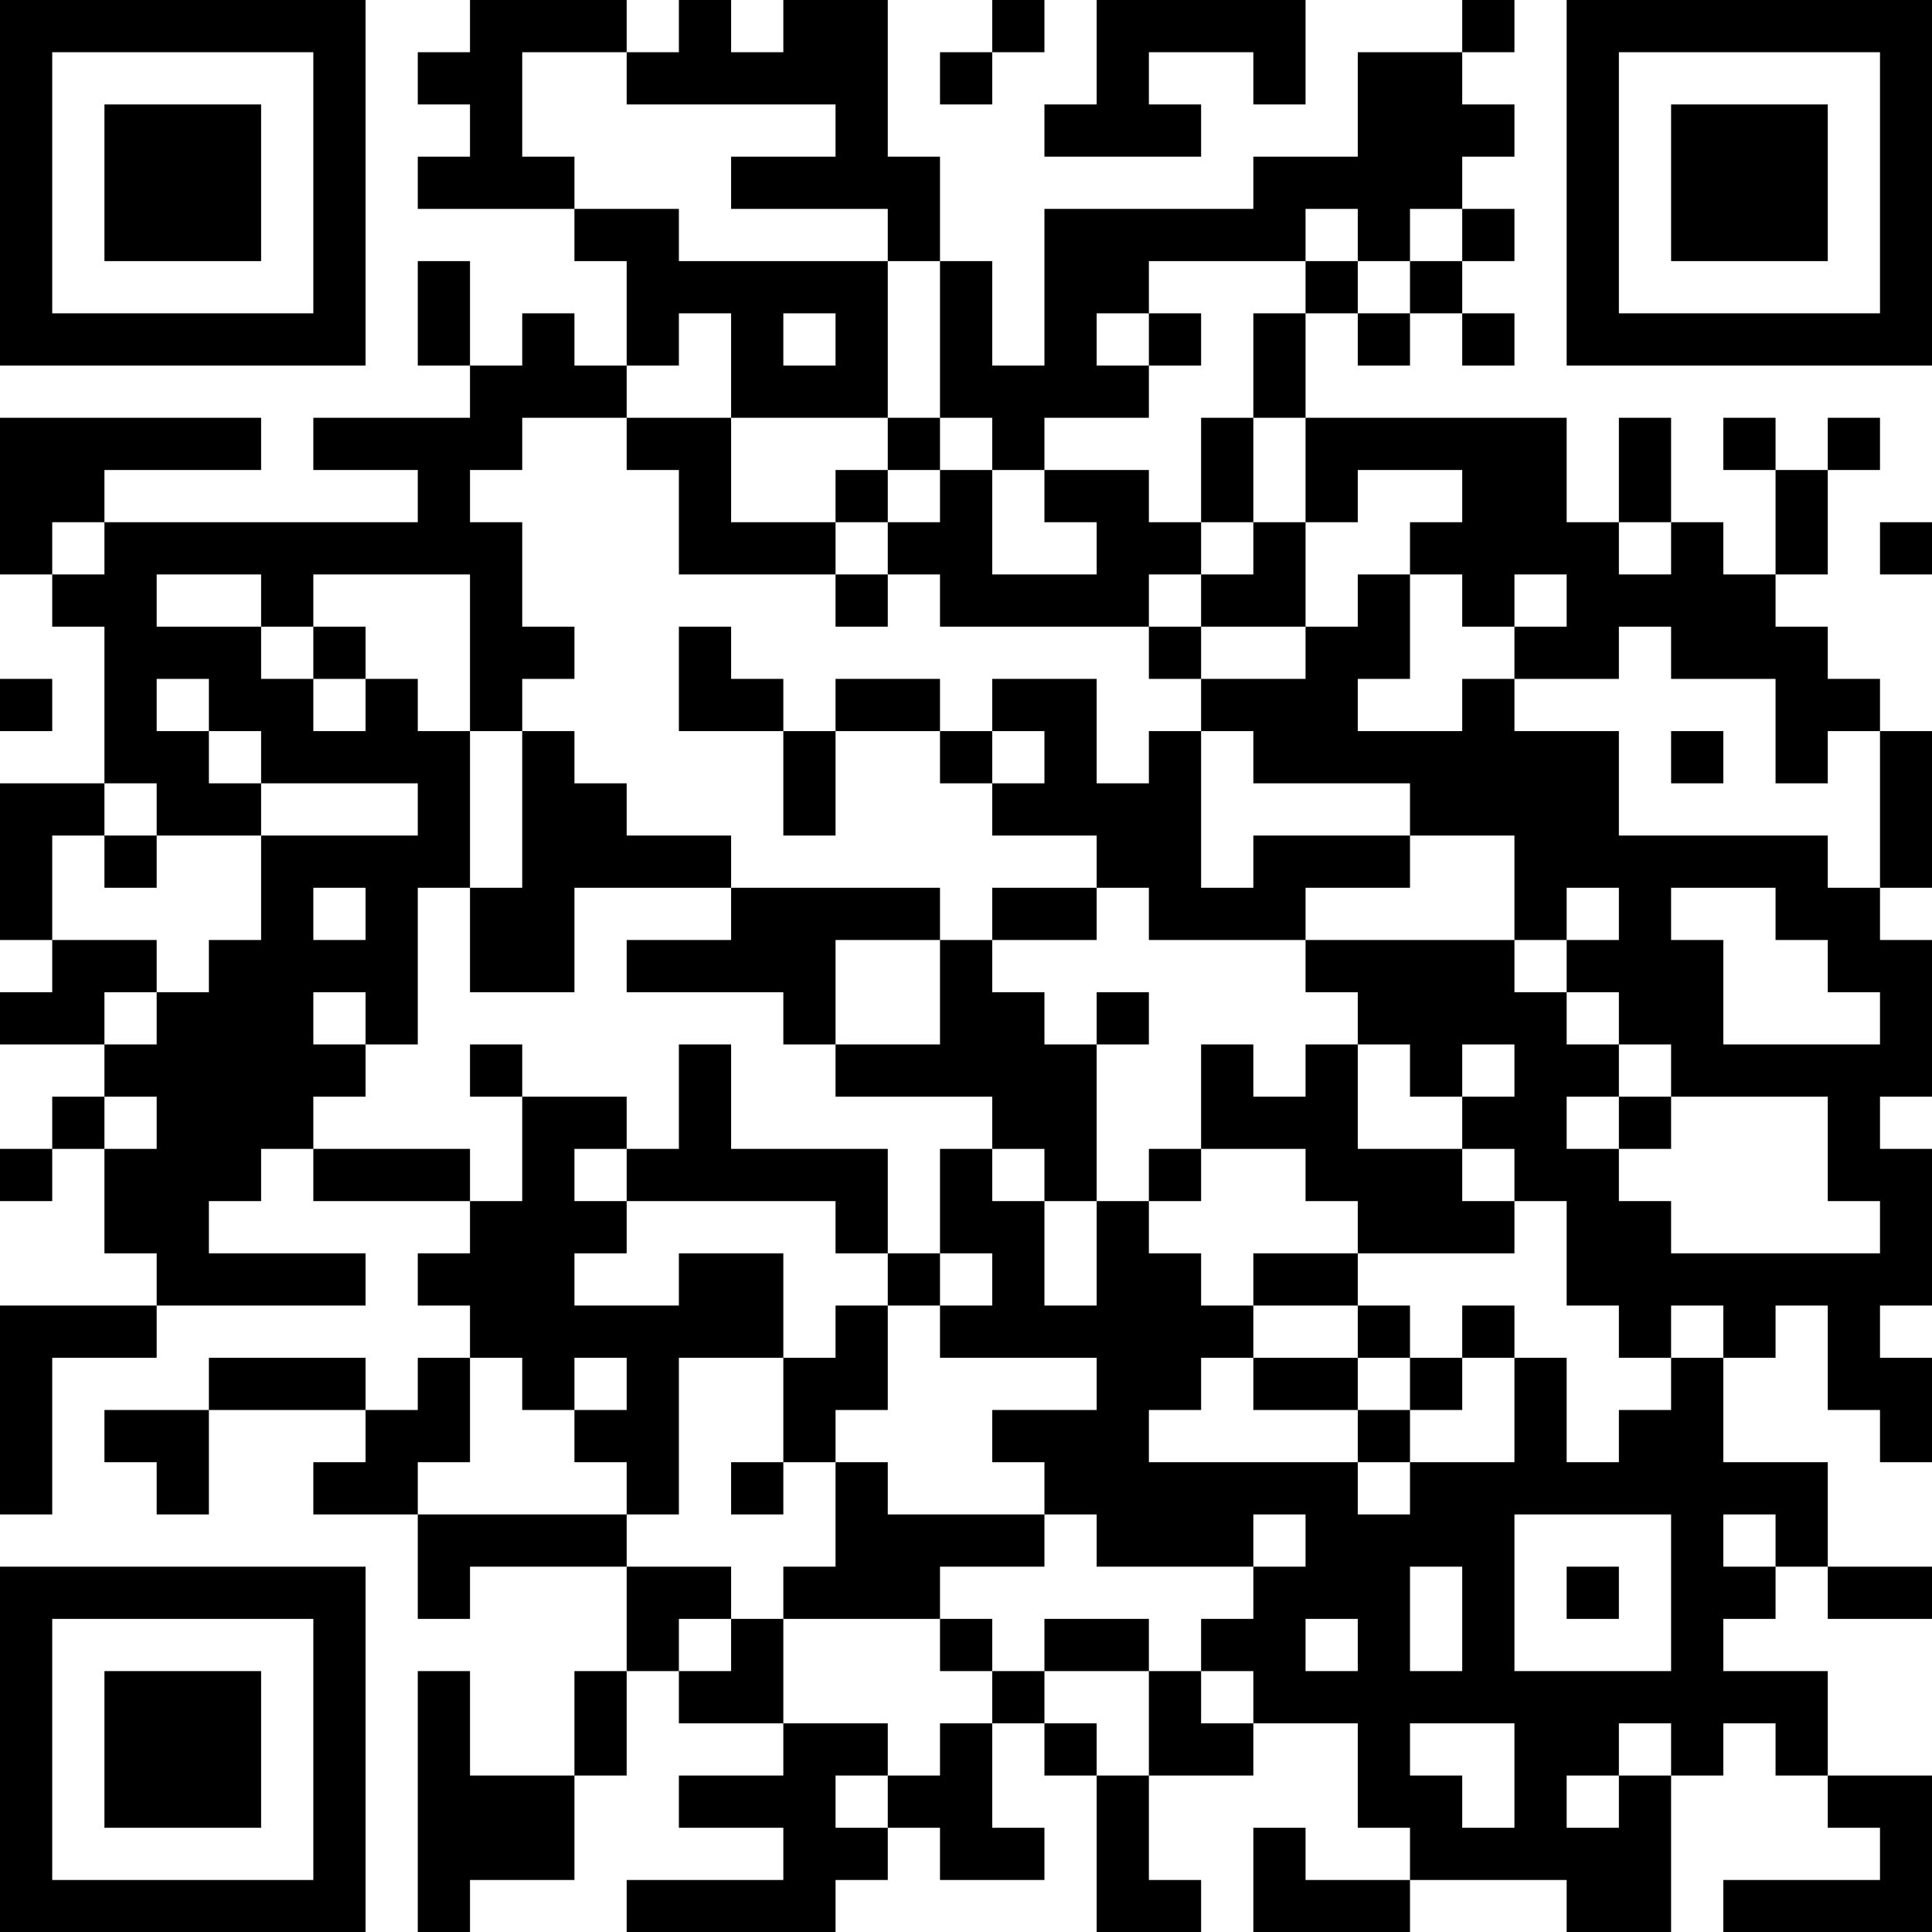
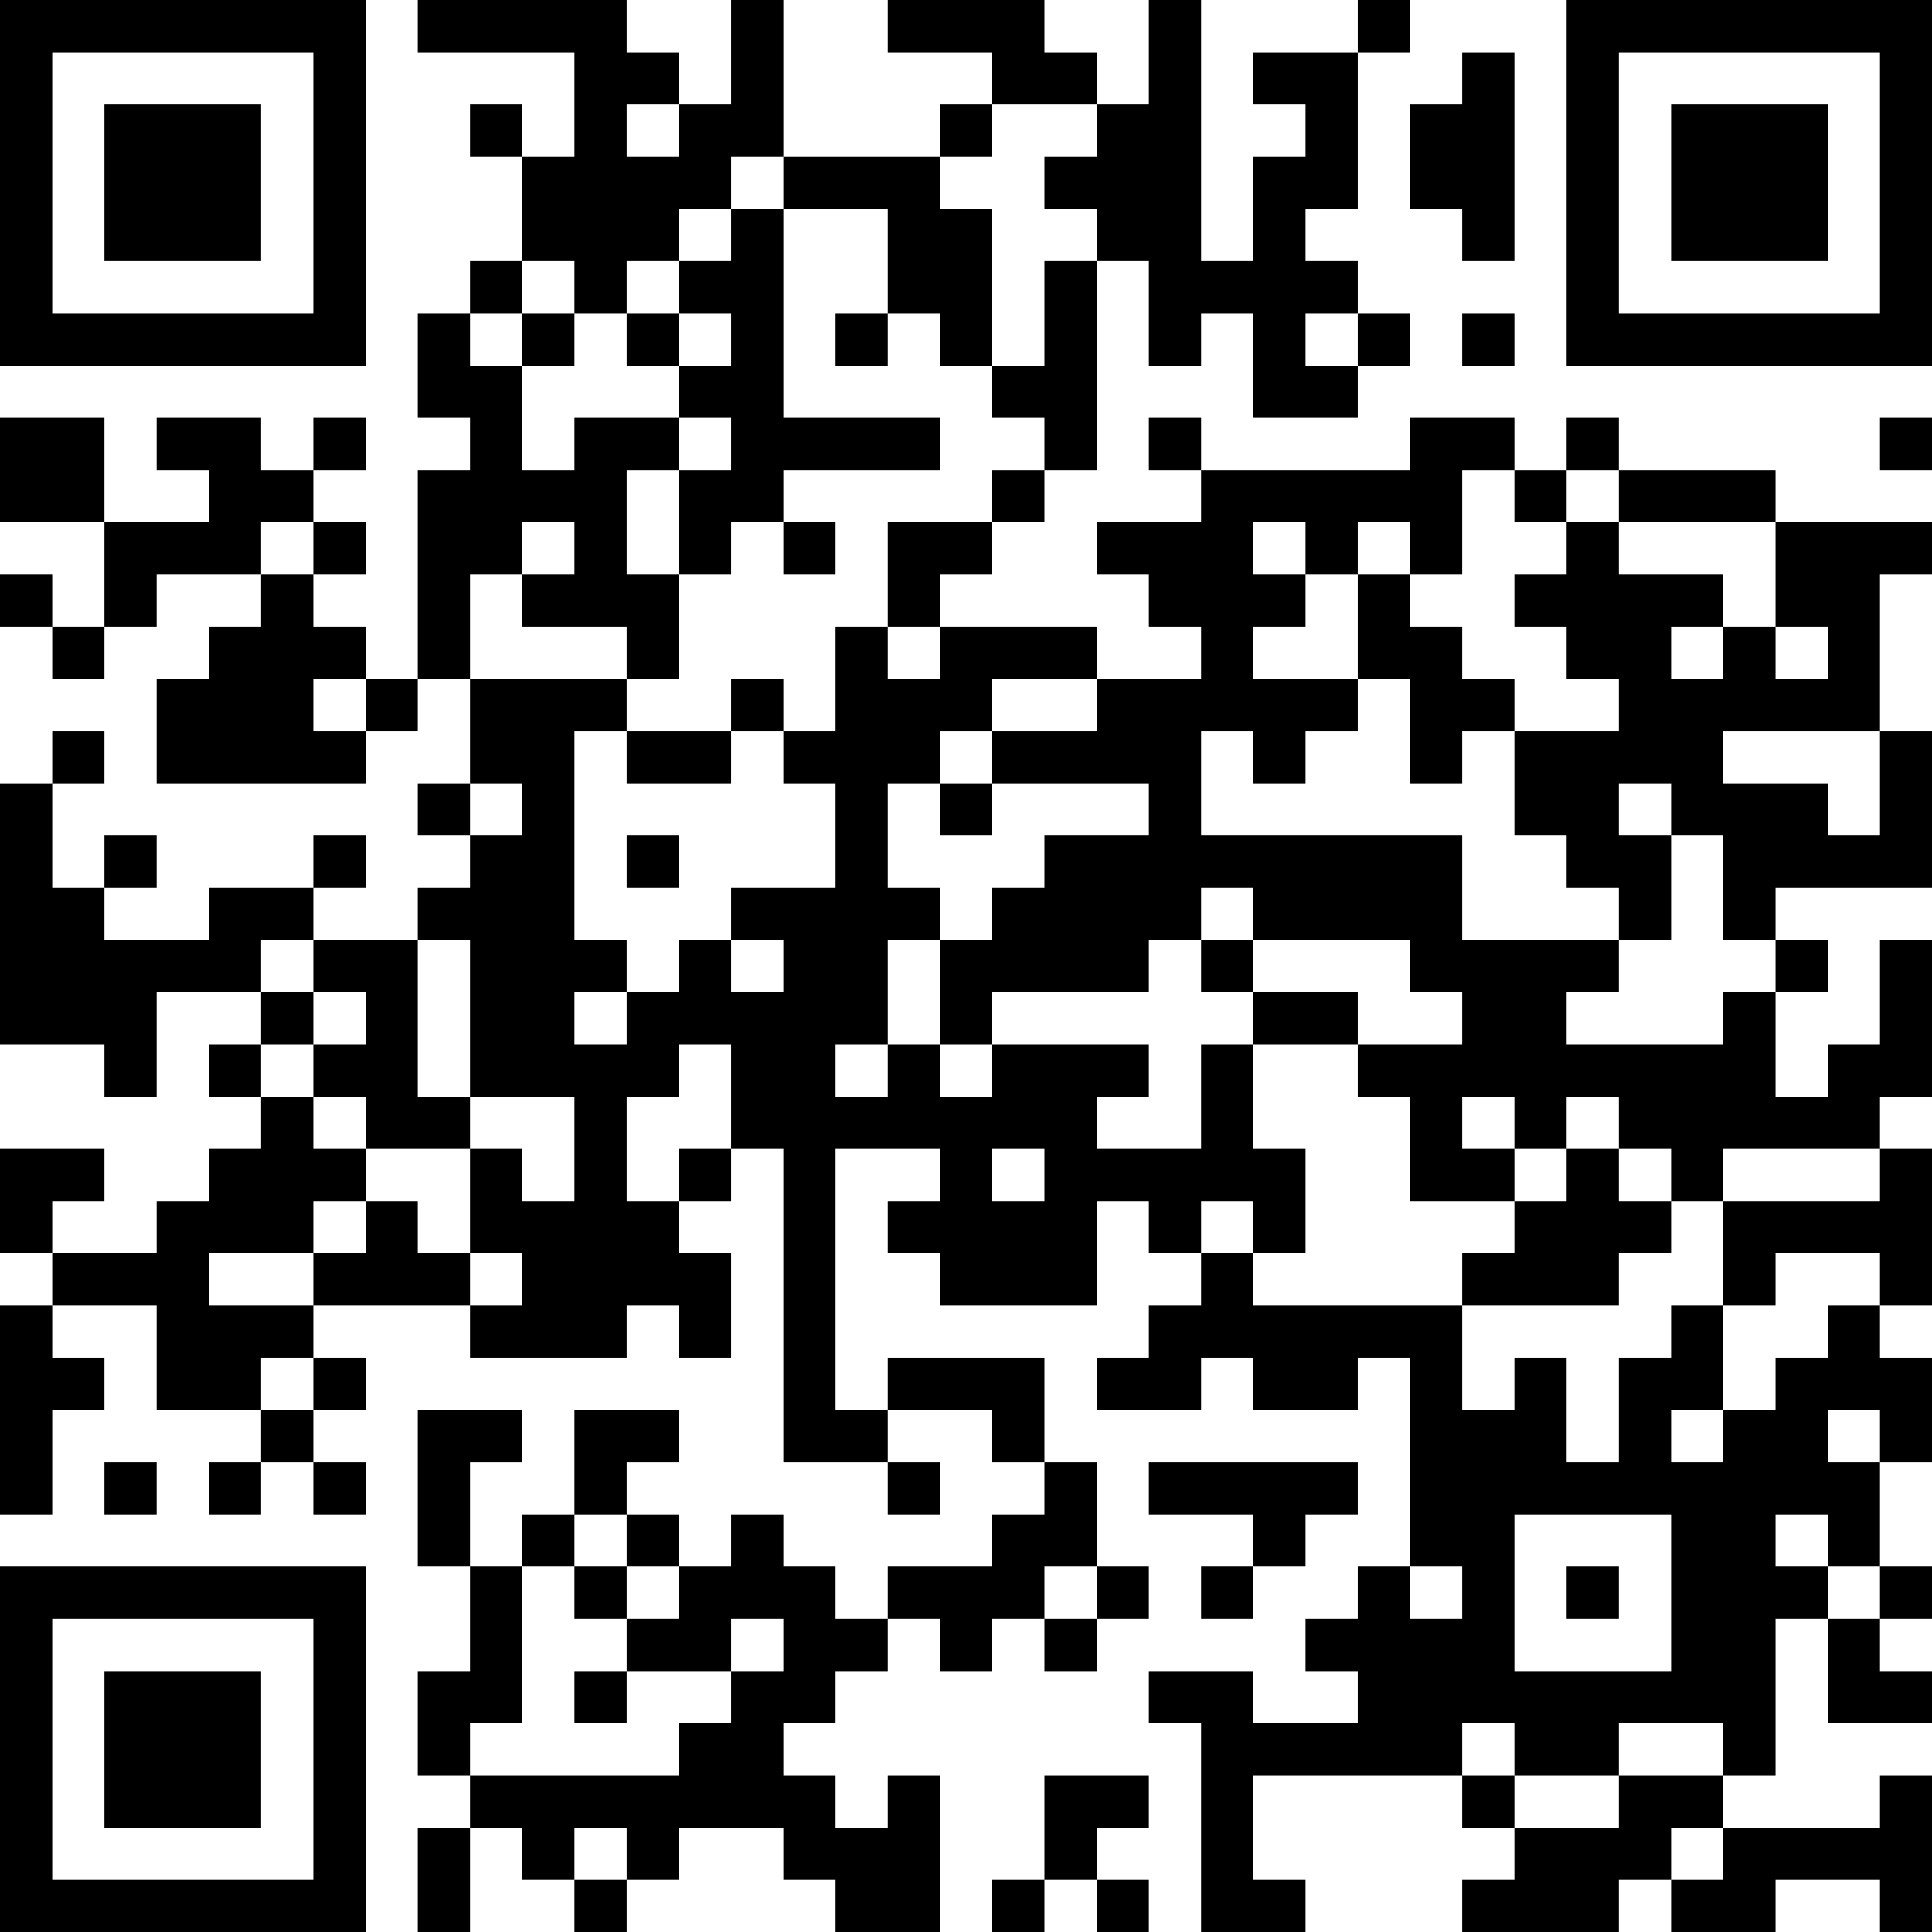
<svg xmlns="http://www.w3.org/2000/svg" version="1.1" width="100" height="100" viewBox="0 0 100 100">
  <rect x="0" y="0" width="100" height="100" fill="#ffffff" />
  <g transform="scale(2.703)">
    <g transform="translate(0,0)">
-       <path fill-rule="evenodd" d="M9 0L9 1L8 1L8 2L9 2L9 3L8 3L8 4L11 4L11 5L12 5L12 7L11 7L11 6L10 6L10 7L9 7L9 5L8 5L8 7L9 7L9 8L6 8L6 9L8 9L8 10L2 10L2 9L5 9L5 8L0 8L0 11L1 11L1 12L2 12L2 15L0 15L0 18L1 18L1 19L0 19L0 20L2 20L2 21L1 21L1 22L0 22L0 23L1 23L1 22L2 22L2 24L3 24L3 25L0 25L0 29L1 29L1 26L3 26L3 25L7 25L7 24L4 24L4 23L5 23L5 22L6 22L6 23L9 23L9 24L8 24L8 25L9 25L9 26L8 26L8 27L7 27L7 26L4 26L4 27L2 27L2 28L3 28L3 29L4 29L4 27L7 27L7 28L6 28L6 29L8 29L8 31L9 31L9 30L12 30L12 32L11 32L11 34L9 34L9 32L8 32L8 37L9 37L9 36L11 36L11 34L12 34L12 32L13 32L13 33L15 33L15 34L13 34L13 35L15 35L15 36L12 36L12 37L16 37L16 36L17 36L17 35L18 35L18 36L20 36L20 35L19 35L19 33L20 33L20 34L21 34L21 37L23 37L23 36L22 36L22 34L24 34L24 33L26 33L26 35L27 35L27 36L25 36L25 35L24 35L24 37L27 37L27 36L30 36L30 37L32 37L32 34L33 34L33 33L34 33L34 34L35 34L35 35L36 35L36 36L33 36L33 37L37 37L37 34L35 34L35 32L33 32L33 31L34 31L34 30L35 30L35 31L37 31L37 30L35 30L35 28L33 28L33 26L34 26L34 25L35 25L35 27L36 27L36 28L37 28L37 26L36 26L36 25L37 25L37 22L36 22L36 21L37 21L37 18L36 18L36 17L37 17L37 14L36 14L36 13L35 13L35 12L34 12L34 11L35 11L35 9L36 9L36 8L35 8L35 9L34 9L34 8L33 8L33 9L34 9L34 11L33 11L33 10L32 10L32 8L31 8L31 10L30 10L30 8L25 8L25 6L26 6L26 7L27 7L27 6L28 6L28 7L29 7L29 6L28 6L28 5L29 5L29 4L28 4L28 3L29 3L29 2L28 2L28 1L29 1L29 0L28 0L28 1L26 1L26 3L24 3L24 4L20 4L20 7L19 7L19 5L18 5L18 3L17 3L17 0L15 0L15 1L14 1L14 0L13 0L13 1L12 1L12 0ZM19 0L19 1L18 1L18 2L19 2L19 1L20 1L20 0ZM21 0L21 2L20 2L20 3L23 3L23 2L22 2L22 1L24 1L24 2L25 2L25 0ZM10 1L10 3L11 3L11 4L13 4L13 5L17 5L17 8L14 8L14 6L13 6L13 7L12 7L12 8L10 8L10 9L9 9L9 10L10 10L10 12L11 12L11 13L10 13L10 14L9 14L9 11L6 11L6 12L5 12L5 11L3 11L3 12L5 12L5 13L6 13L6 14L7 14L7 13L8 13L8 14L9 14L9 17L8 17L8 20L7 20L7 19L6 19L6 20L7 20L7 21L6 21L6 22L9 22L9 23L10 23L10 21L12 21L12 22L11 22L11 23L12 23L12 24L11 24L11 25L13 25L13 24L15 24L15 26L13 26L13 29L12 29L12 28L11 28L11 27L12 27L12 26L11 26L11 27L10 27L10 26L9 26L9 28L8 28L8 29L12 29L12 30L14 30L14 31L13 31L13 32L14 32L14 31L15 31L15 33L17 33L17 34L16 34L16 35L17 35L17 34L18 34L18 33L19 33L19 32L20 32L20 33L21 33L21 34L22 34L22 32L23 32L23 33L24 33L24 32L23 32L23 31L24 31L24 30L25 30L25 29L24 29L24 30L21 30L21 29L20 29L20 28L19 28L19 27L21 27L21 26L18 26L18 25L19 25L19 24L18 24L18 22L19 22L19 23L20 23L20 25L21 25L21 23L22 23L22 24L23 24L23 25L24 25L24 26L23 26L23 27L22 27L22 28L26 28L26 29L27 29L27 28L29 28L29 26L30 26L30 28L31 28L31 27L32 27L32 26L33 26L33 25L32 25L32 26L31 26L31 25L30 25L30 23L29 23L29 22L28 22L28 21L29 21L29 20L28 20L28 21L27 21L27 20L26 20L26 19L25 19L25 18L29 18L29 19L30 19L30 20L31 20L31 21L30 21L30 22L31 22L31 23L32 23L32 24L36 24L36 23L35 23L35 21L32 21L32 20L31 20L31 19L30 19L30 18L31 18L31 17L30 17L30 18L29 18L29 16L27 16L27 15L24 15L24 14L23 14L23 13L25 13L25 12L26 12L26 11L27 11L27 13L26 13L26 14L28 14L28 13L29 13L29 14L31 14L31 16L35 16L35 17L36 17L36 14L35 14L35 15L34 15L34 13L32 13L32 12L31 12L31 13L29 13L29 12L30 12L30 11L29 11L29 12L28 12L28 11L27 11L27 10L28 10L28 9L26 9L26 10L25 10L25 8L24 8L24 6L25 6L25 5L26 5L26 6L27 6L27 5L28 5L28 4L27 4L27 5L26 5L26 4L25 4L25 5L22 5L22 6L21 6L21 7L22 7L22 8L20 8L20 9L19 9L19 8L18 8L18 5L17 5L17 4L14 4L14 3L16 3L16 2L12 2L12 1ZM15 6L15 7L16 7L16 6ZM22 6L22 7L23 7L23 6ZM12 8L12 9L13 9L13 11L16 11L16 12L17 12L17 11L18 11L18 12L22 12L22 13L23 13L23 12L25 12L25 10L24 10L24 8L23 8L23 10L22 10L22 9L20 9L20 10L21 10L21 11L19 11L19 9L18 9L18 8L17 8L17 9L16 9L16 10L14 10L14 8ZM17 9L17 10L16 10L16 11L17 11L17 10L18 10L18 9ZM1 10L1 11L2 11L2 10ZM23 10L23 11L22 11L22 12L23 12L23 11L24 11L24 10ZM31 10L31 11L32 11L32 10ZM36 10L36 11L37 11L37 10ZM6 12L6 13L7 13L7 12ZM13 12L13 14L15 14L15 16L16 16L16 14L18 14L18 15L19 15L19 16L21 16L21 17L19 17L19 18L18 18L18 17L14 17L14 16L12 16L12 15L11 15L11 14L10 14L10 17L9 17L9 19L11 19L11 17L14 17L14 18L12 18L12 19L15 19L15 20L16 20L16 21L19 21L19 22L20 22L20 23L21 23L21 20L22 20L22 19L21 19L21 20L20 20L20 19L19 19L19 18L21 18L21 17L22 17L22 18L25 18L25 17L27 17L27 16L24 16L24 17L23 17L23 14L22 14L22 15L21 15L21 13L19 13L19 14L18 14L18 13L16 13L16 14L15 14L15 13L14 13L14 12ZM0 13L0 14L1 14L1 13ZM3 13L3 14L4 14L4 15L5 15L5 16L3 16L3 15L2 15L2 16L1 16L1 18L3 18L3 19L2 19L2 20L3 20L3 19L4 19L4 18L5 18L5 16L8 16L8 15L5 15L5 14L4 14L4 13ZM19 14L19 15L20 15L20 14ZM32 14L32 15L33 15L33 14ZM2 16L2 17L3 17L3 16ZM6 17L6 18L7 18L7 17ZM32 17L32 18L33 18L33 20L36 20L36 19L35 19L35 18L34 18L34 17ZM16 18L16 20L18 20L18 18ZM9 20L9 21L10 21L10 20ZM13 20L13 22L12 22L12 23L16 23L16 24L17 24L17 25L16 25L16 26L15 26L15 28L14 28L14 29L15 29L15 28L16 28L16 30L15 30L15 31L18 31L18 32L19 32L19 31L18 31L18 30L20 30L20 29L17 29L17 28L16 28L16 27L17 27L17 25L18 25L18 24L17 24L17 22L14 22L14 20ZM23 20L23 22L22 22L22 23L23 23L23 22L25 22L25 23L26 23L26 24L24 24L24 25L26 25L26 26L24 26L24 27L26 27L26 28L27 28L27 27L28 27L28 26L29 26L29 25L28 25L28 26L27 26L27 25L26 25L26 24L29 24L29 23L28 23L28 22L26 22L26 20L25 20L25 21L24 21L24 20ZM2 21L2 22L3 22L3 21ZM31 21L31 22L32 22L32 21ZM26 26L26 27L27 27L27 26ZM29 29L29 32L32 32L32 29ZM33 29L33 30L34 30L34 29ZM27 30L27 32L28 32L28 30ZM30 30L30 31L31 31L31 30ZM20 31L20 32L22 32L22 31ZM25 31L25 32L26 32L26 31ZM27 33L27 34L28 34L28 35L29 35L29 33ZM31 33L31 34L30 34L30 35L31 35L31 34L32 34L32 33ZM0 0L0 7L7 7L7 0ZM1 1L1 6L6 6L6 1ZM2 2L2 5L5 5L5 2ZM30 0L30 7L37 7L37 0ZM31 1L31 6L36 6L36 1ZM32 2L32 5L35 5L35 2ZM0 30L0 37L7 37L7 30ZM1 31L1 36L6 36L6 31ZM2 32L2 35L5 35L5 32Z" fill="#000000" />
+       <path fill-rule="evenodd" d="M8 0L8 1L11 1L11 3L10 3L10 2L9 2L9 3L10 3L10 5L9 5L9 6L8 6L8 8L9 8L9 9L8 9L8 13L7 13L7 12L6 12L6 11L7 11L7 10L6 10L6 9L7 9L7 8L6 8L6 9L5 9L5 8L3 8L3 9L4 9L4 10L2 10L2 8L0 8L0 10L2 10L2 12L1 12L1 11L0 11L0 12L1 12L1 13L2 13L2 12L3 12L3 11L5 11L5 12L4 12L4 13L3 13L3 15L7 15L7 14L8 14L8 13L9 13L9 15L8 15L8 16L9 16L9 17L8 17L8 18L6 18L6 17L7 17L7 16L6 16L6 17L4 17L4 18L2 18L2 17L3 17L3 16L2 16L2 17L1 17L1 15L2 15L2 14L1 14L1 15L0 15L0 20L2 20L2 21L3 21L3 19L5 19L5 20L4 20L4 21L5 21L5 22L4 22L4 23L3 23L3 24L1 24L1 23L2 23L2 22L0 22L0 24L1 24L1 25L0 25L0 29L1 29L1 27L2 27L2 26L1 26L1 25L3 25L3 27L5 27L5 28L4 28L4 29L5 29L5 28L6 28L6 29L7 29L7 28L6 28L6 27L7 27L7 26L6 26L6 25L9 25L9 26L12 26L12 25L13 25L13 26L14 26L14 24L13 24L13 23L14 23L14 22L15 22L15 28L17 28L17 29L18 29L18 28L17 28L17 27L19 27L19 28L20 28L20 29L19 29L19 30L17 30L17 31L16 31L16 30L15 30L15 29L14 29L14 30L13 30L13 29L12 29L12 28L13 28L13 27L11 27L11 29L10 29L10 30L9 30L9 28L10 28L10 27L8 27L8 30L9 30L9 32L8 32L8 34L9 34L9 35L8 35L8 37L9 37L9 35L10 35L10 36L11 36L11 37L12 37L12 36L13 36L13 35L15 35L15 36L16 36L16 37L18 37L18 34L17 34L17 35L16 35L16 34L15 34L15 33L16 33L16 32L17 32L17 31L18 31L18 32L19 32L19 31L20 31L20 32L21 32L21 31L22 31L22 30L21 30L21 28L20 28L20 26L17 26L17 27L16 27L16 22L18 22L18 23L17 23L17 24L18 24L18 25L21 25L21 23L22 23L22 24L23 24L23 25L22 25L22 26L21 26L21 27L23 27L23 26L24 26L24 27L26 27L26 26L27 26L27 30L26 30L26 31L25 31L25 32L26 32L26 33L24 33L24 32L22 32L22 33L23 33L23 37L25 37L25 36L24 36L24 34L28 34L28 35L29 35L29 36L28 36L28 37L31 37L31 36L32 36L32 37L34 37L34 36L36 36L36 37L37 37L37 34L36 34L36 35L33 35L33 34L34 34L34 31L35 31L35 33L37 33L37 32L36 32L36 31L37 31L37 30L36 30L36 28L37 28L37 26L36 26L36 25L37 25L37 22L36 22L36 21L37 21L37 18L36 18L36 20L35 20L35 21L34 21L34 19L35 19L35 18L34 18L34 17L37 17L37 14L36 14L36 11L37 11L37 10L34 10L34 9L31 9L31 8L30 8L30 9L29 9L29 8L27 8L27 9L23 9L23 8L22 8L22 9L23 9L23 10L21 10L21 11L22 11L22 12L23 12L23 13L21 13L21 12L18 12L18 11L19 11L19 10L20 10L20 9L21 9L21 5L22 5L22 7L23 7L23 6L24 6L24 8L26 8L26 7L27 7L27 6L26 6L26 5L25 5L25 4L26 4L26 1L27 1L27 0L26 0L26 1L24 1L24 2L25 2L25 3L24 3L24 5L23 5L23 0L22 0L22 2L21 2L21 1L20 1L20 0L17 0L17 1L19 1L19 2L18 2L18 3L15 3L15 0L14 0L14 2L13 2L13 1L12 1L12 0ZM28 1L28 2L27 2L27 4L28 4L28 5L29 5L29 1ZM12 2L12 3L13 3L13 2ZM19 2L19 3L18 3L18 4L19 4L19 7L18 7L18 6L17 6L17 4L15 4L15 3L14 3L14 4L13 4L13 5L12 5L12 6L11 6L11 5L10 5L10 6L9 6L9 7L10 7L10 9L11 9L11 8L13 8L13 9L12 9L12 11L13 11L13 13L12 13L12 12L10 12L10 11L11 11L11 10L10 10L10 11L9 11L9 13L12 13L12 14L11 14L11 18L12 18L12 19L11 19L11 20L12 20L12 19L13 19L13 18L14 18L14 19L15 19L15 18L14 18L14 17L16 17L16 15L15 15L15 14L16 14L16 12L17 12L17 13L18 13L18 12L17 12L17 10L19 10L19 9L20 9L20 8L19 8L19 7L20 7L20 5L21 5L21 4L20 4L20 3L21 3L21 2ZM14 4L14 5L13 5L13 6L12 6L12 7L13 7L13 8L14 8L14 9L13 9L13 11L14 11L14 10L15 10L15 11L16 11L16 10L15 10L15 9L18 9L18 8L15 8L15 4ZM10 6L10 7L11 7L11 6ZM13 6L13 7L14 7L14 6ZM16 6L16 7L17 7L17 6ZM25 6L25 7L26 7L26 6ZM28 6L28 7L29 7L29 6ZM36 8L36 9L37 9L37 8ZM28 9L28 11L27 11L27 10L26 10L26 11L25 11L25 10L24 10L24 11L25 11L25 12L24 12L24 13L26 13L26 14L25 14L25 15L24 15L24 14L23 14L23 16L28 16L28 18L31 18L31 19L30 19L30 20L33 20L33 19L34 19L34 18L33 18L33 16L32 16L32 15L31 15L31 16L32 16L32 18L31 18L31 17L30 17L30 16L29 16L29 14L31 14L31 13L30 13L30 12L29 12L29 11L30 11L30 10L31 10L31 11L33 11L33 12L32 12L32 13L33 13L33 12L34 12L34 13L35 13L35 12L34 12L34 10L31 10L31 9L30 9L30 10L29 10L29 9ZM5 10L5 11L6 11L6 10ZM26 11L26 13L27 13L27 15L28 15L28 14L29 14L29 13L28 13L28 12L27 12L27 11ZM6 13L6 14L7 14L7 13ZM14 13L14 14L12 14L12 15L14 15L14 14L15 14L15 13ZM19 13L19 14L18 14L18 15L17 15L17 17L18 17L18 18L17 18L17 20L16 20L16 21L17 21L17 20L18 20L18 21L19 21L19 20L22 20L22 21L21 21L21 22L23 22L23 20L24 20L24 22L25 22L25 24L24 24L24 23L23 23L23 24L24 24L24 25L28 25L28 27L29 27L29 26L30 26L30 28L31 28L31 26L32 26L32 25L33 25L33 27L32 27L32 28L33 28L33 27L34 27L34 26L35 26L35 25L36 25L36 24L34 24L34 25L33 25L33 23L36 23L36 22L33 22L33 23L32 23L32 22L31 22L31 21L30 21L30 22L29 22L29 21L28 21L28 22L29 22L29 23L27 23L27 21L26 21L26 20L28 20L28 19L27 19L27 18L24 18L24 17L23 17L23 18L22 18L22 19L19 19L19 20L18 20L18 18L19 18L19 17L20 17L20 16L22 16L22 15L19 15L19 14L21 14L21 13ZM33 14L33 15L35 15L35 16L36 16L36 14ZM9 15L9 16L10 16L10 15ZM18 15L18 16L19 16L19 15ZM12 16L12 17L13 17L13 16ZM5 18L5 19L6 19L6 20L5 20L5 21L6 21L6 22L7 22L7 23L6 23L6 24L4 24L4 25L6 25L6 24L7 24L7 23L8 23L8 24L9 24L9 25L10 25L10 24L9 24L9 22L10 22L10 23L11 23L11 21L9 21L9 18L8 18L8 21L9 21L9 22L7 22L7 21L6 21L6 20L7 20L7 19L6 19L6 18ZM23 18L23 19L24 19L24 20L26 20L26 19L24 19L24 18ZM13 20L13 21L12 21L12 23L13 23L13 22L14 22L14 20ZM19 22L19 23L20 23L20 22ZM30 22L30 23L29 23L29 24L28 24L28 25L31 25L31 24L32 24L32 23L31 23L31 22ZM5 26L5 27L6 27L6 26ZM35 27L35 28L36 28L36 27ZM2 28L2 29L3 29L3 28ZM22 28L22 29L24 29L24 30L23 30L23 31L24 31L24 30L25 30L25 29L26 29L26 28ZM11 29L11 30L10 30L10 33L9 33L9 34L13 34L13 33L14 33L14 32L15 32L15 31L14 31L14 32L12 32L12 31L13 31L13 30L12 30L12 29ZM29 29L29 32L32 32L32 29ZM34 29L34 30L35 30L35 31L36 31L36 30L35 30L35 29ZM11 30L11 31L12 31L12 30ZM20 30L20 31L21 31L21 30ZM27 30L27 31L28 31L28 30ZM30 30L30 31L31 31L31 30ZM11 32L11 33L12 33L12 32ZM28 33L28 34L29 34L29 35L31 35L31 34L33 34L33 33L31 33L31 34L29 34L29 33ZM20 34L20 36L19 36L19 37L20 37L20 36L21 36L21 37L22 37L22 36L21 36L21 35L22 35L22 34ZM11 35L11 36L12 36L12 35ZM32 35L32 36L33 36L33 35ZM0 0L0 7L7 7L7 0ZM1 1L1 6L6 6L6 1ZM2 2L2 5L5 5L5 2ZM30 0L30 7L37 7L37 0ZM31 1L31 6L36 6L36 1ZM32 2L32 5L35 5L35 2ZM0 30L0 37L7 37L7 30ZM1 31L1 36L6 36L6 31ZM2 32L2 35L5 35L5 32Z" fill="#000000" />
    </g>
  </g>
</svg>
